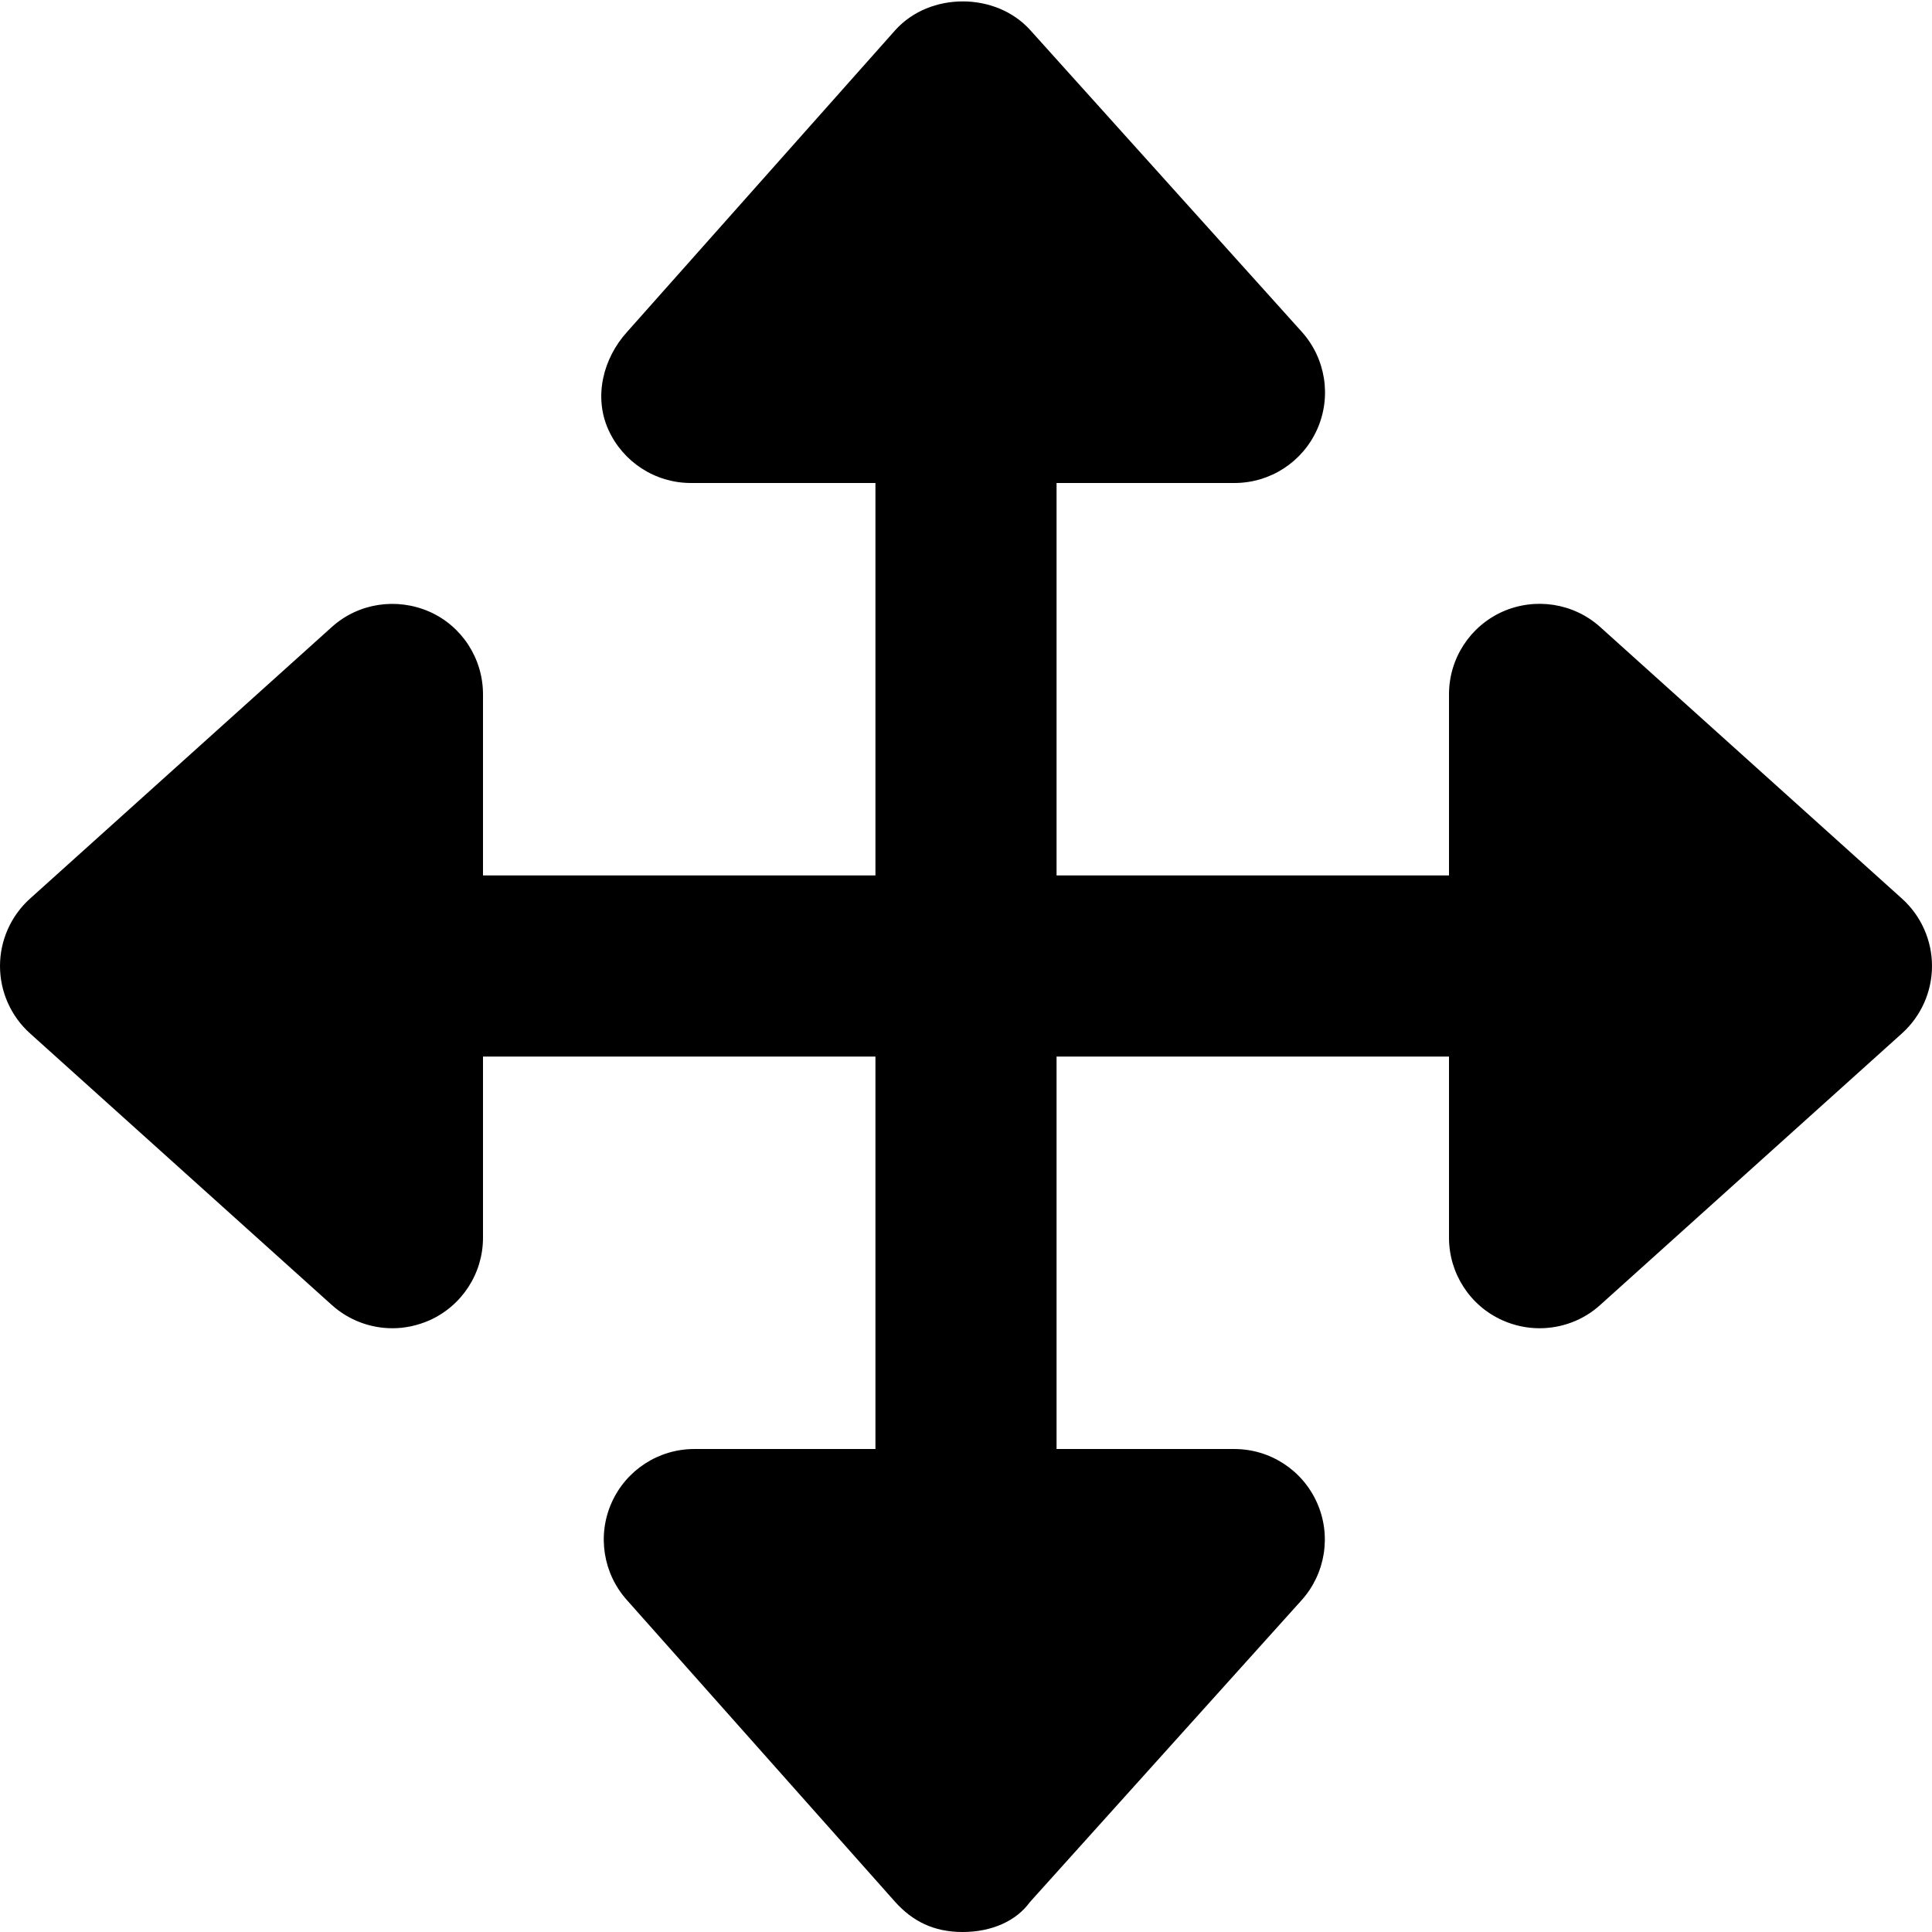
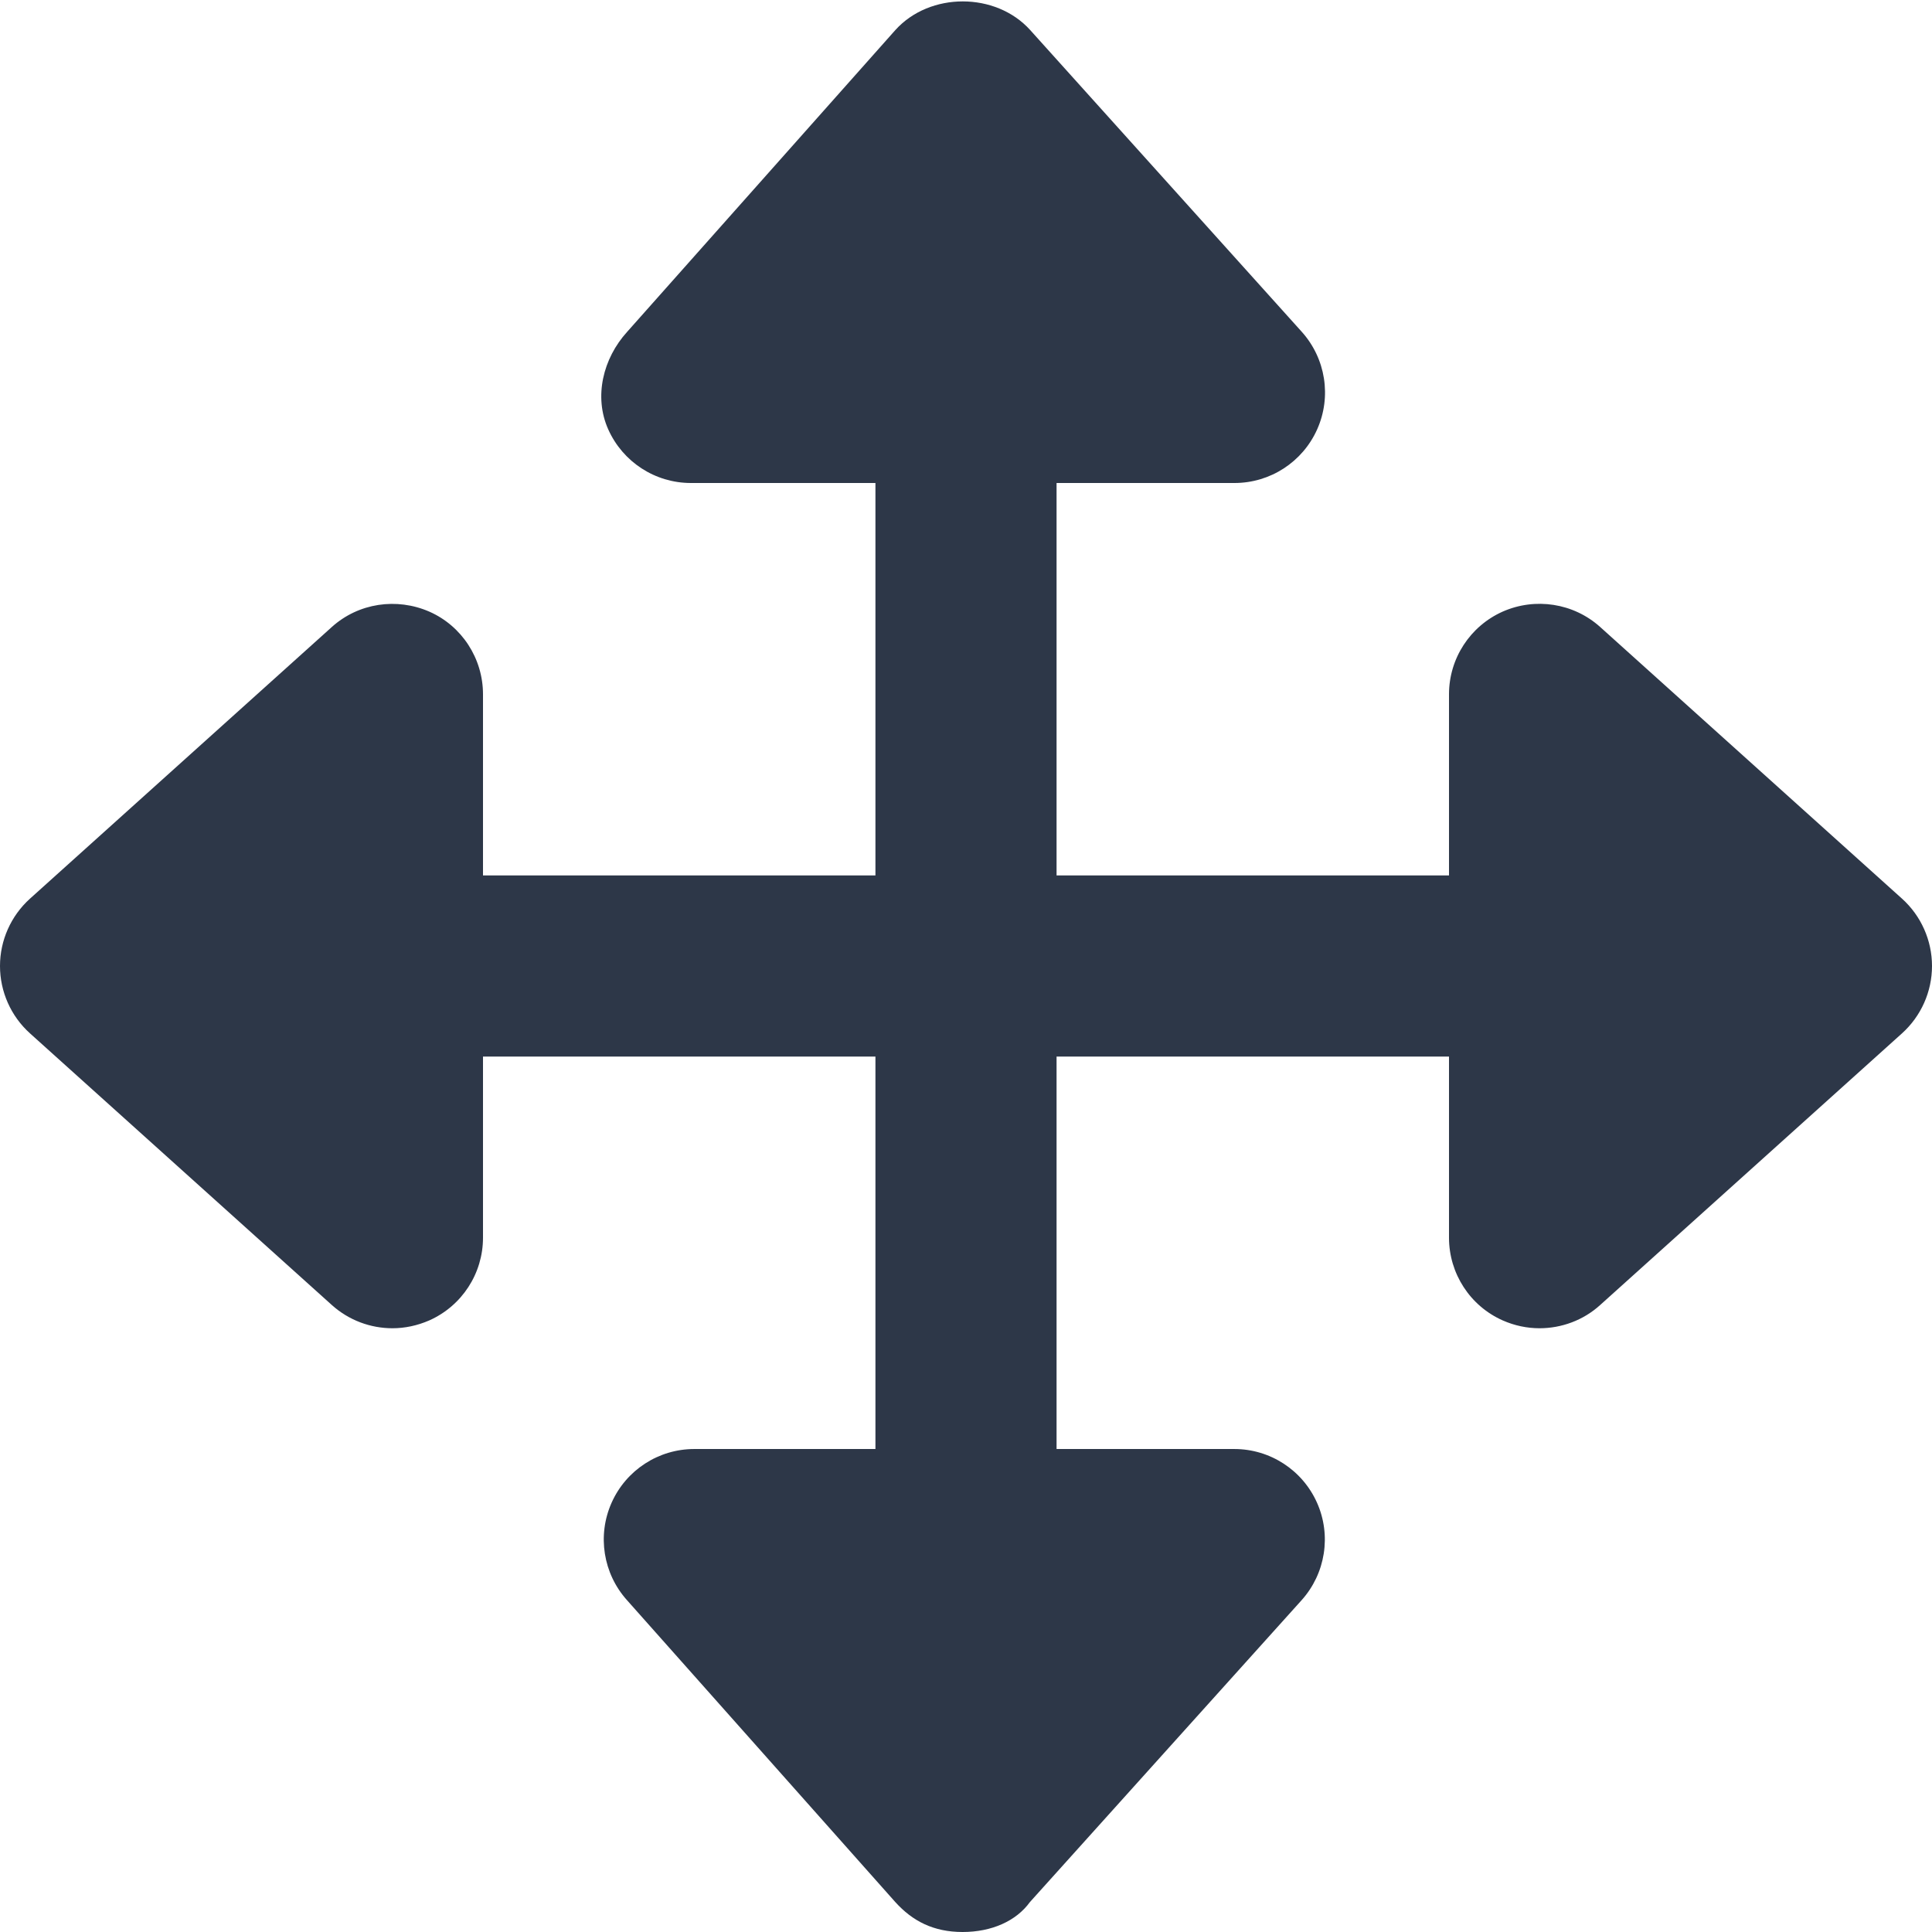
<svg xmlns="http://www.w3.org/2000/svg" viewBox="0 0 512 512">
-   <path d="M512 256c0 6.797-2.891 13.28-7.938 17.84l-80 72C419.6 349.9 413.8 352 408 352c-3.312 0-6.625-.688-9.766-2.078C389.6 346.1 384 337.5 384 328v-48h-104V384l47.1 .003c9.484 0 18.06 5.578 21.92 14.23s2.25 18.78-4.078 25.83l-72 80C269.3 509.1 262.8 512 255.1 512s-13.28-2.89-17.84-7.937l-71.1-80c-6.328-7.047-7.938-17.17-4.078-25.83s12.44-14.23 21.92-14.23L232 384V280H128v48c0 9.484-5.578 18.06-14.23 21.92C110.6 351.3 107.3 352 104 352c-5.812 0-11.56-2.109-16.06-6.156l-80-72C2.891 269.3 0 262.8 0 256s2.891-13.28 7.938-17.84l80-72C95 159.8 105.1 158.3 113.8 162.1C122.4 165.9 128 174.5 128 184v48h104V128L183.1 128c-9.484 0-18.06-5.578-21.92-14.23S159.8 94.99 166.2 87.94l71.1-80c9.125-10.09 26.56-10.09 35.69 0l72 80c6.328 7.047 7.938 17.17 4.078 25.83s-12.44 14.23-21.92 14.23L280 128v104H384v-48c0-9.484 5.578-18.06 14.23-21.92c8.656-3.812 18.77-2.266 25.83 4.078l80 72C509.1 242.7 512 249.2 512 256z" />
+   <path fill="#2D3748" style="fill: #2D3748;" d="M512 256c0 6.797-2.891 13.28-7.938 17.84l-80 72C419.6 349.9 413.8 352 408 352c-3.312 0-6.625-.688-9.766-2.078C389.6 346.1 384 337.5 384 328v-48h-104V384l47.1 .003c9.484 0 18.06 5.578 21.92 14.23s2.25 18.78-4.078 25.83l-72 80C269.3 509.1 262.8 512 255.1 512s-13.28-2.89-17.84-7.937l-71.1-80c-6.328-7.047-7.938-17.17-4.078-25.83s12.44-14.23 21.92-14.23L232 384V280H128v48c0 9.484-5.578 18.06-14.23 21.92C110.6 351.3 107.3 352 104 352c-5.812 0-11.56-2.109-16.06-6.156l-80-72C2.891 269.3 0 262.8 0 256s2.891-13.28 7.938-17.84l80-72C95 159.8 105.1 158.3 113.8 162.1C122.4 165.9 128 174.5 128 184v48h104V128L183.1 128c-9.484 0-18.06-5.578-21.92-14.23S159.8 94.99 166.2 87.94l71.1-80c9.125-10.09 26.56-10.09 35.69 0l72 80c6.328 7.047 7.938 17.17 4.078 25.83s-12.44 14.23-21.92 14.23L280 128v104H384v-48c0-9.484 5.578-18.06 14.23-21.92c8.656-3.812 18.77-2.266 25.83 4.078l80 72C509.1 242.7 512 249.2 512 256z" />
</svg>
